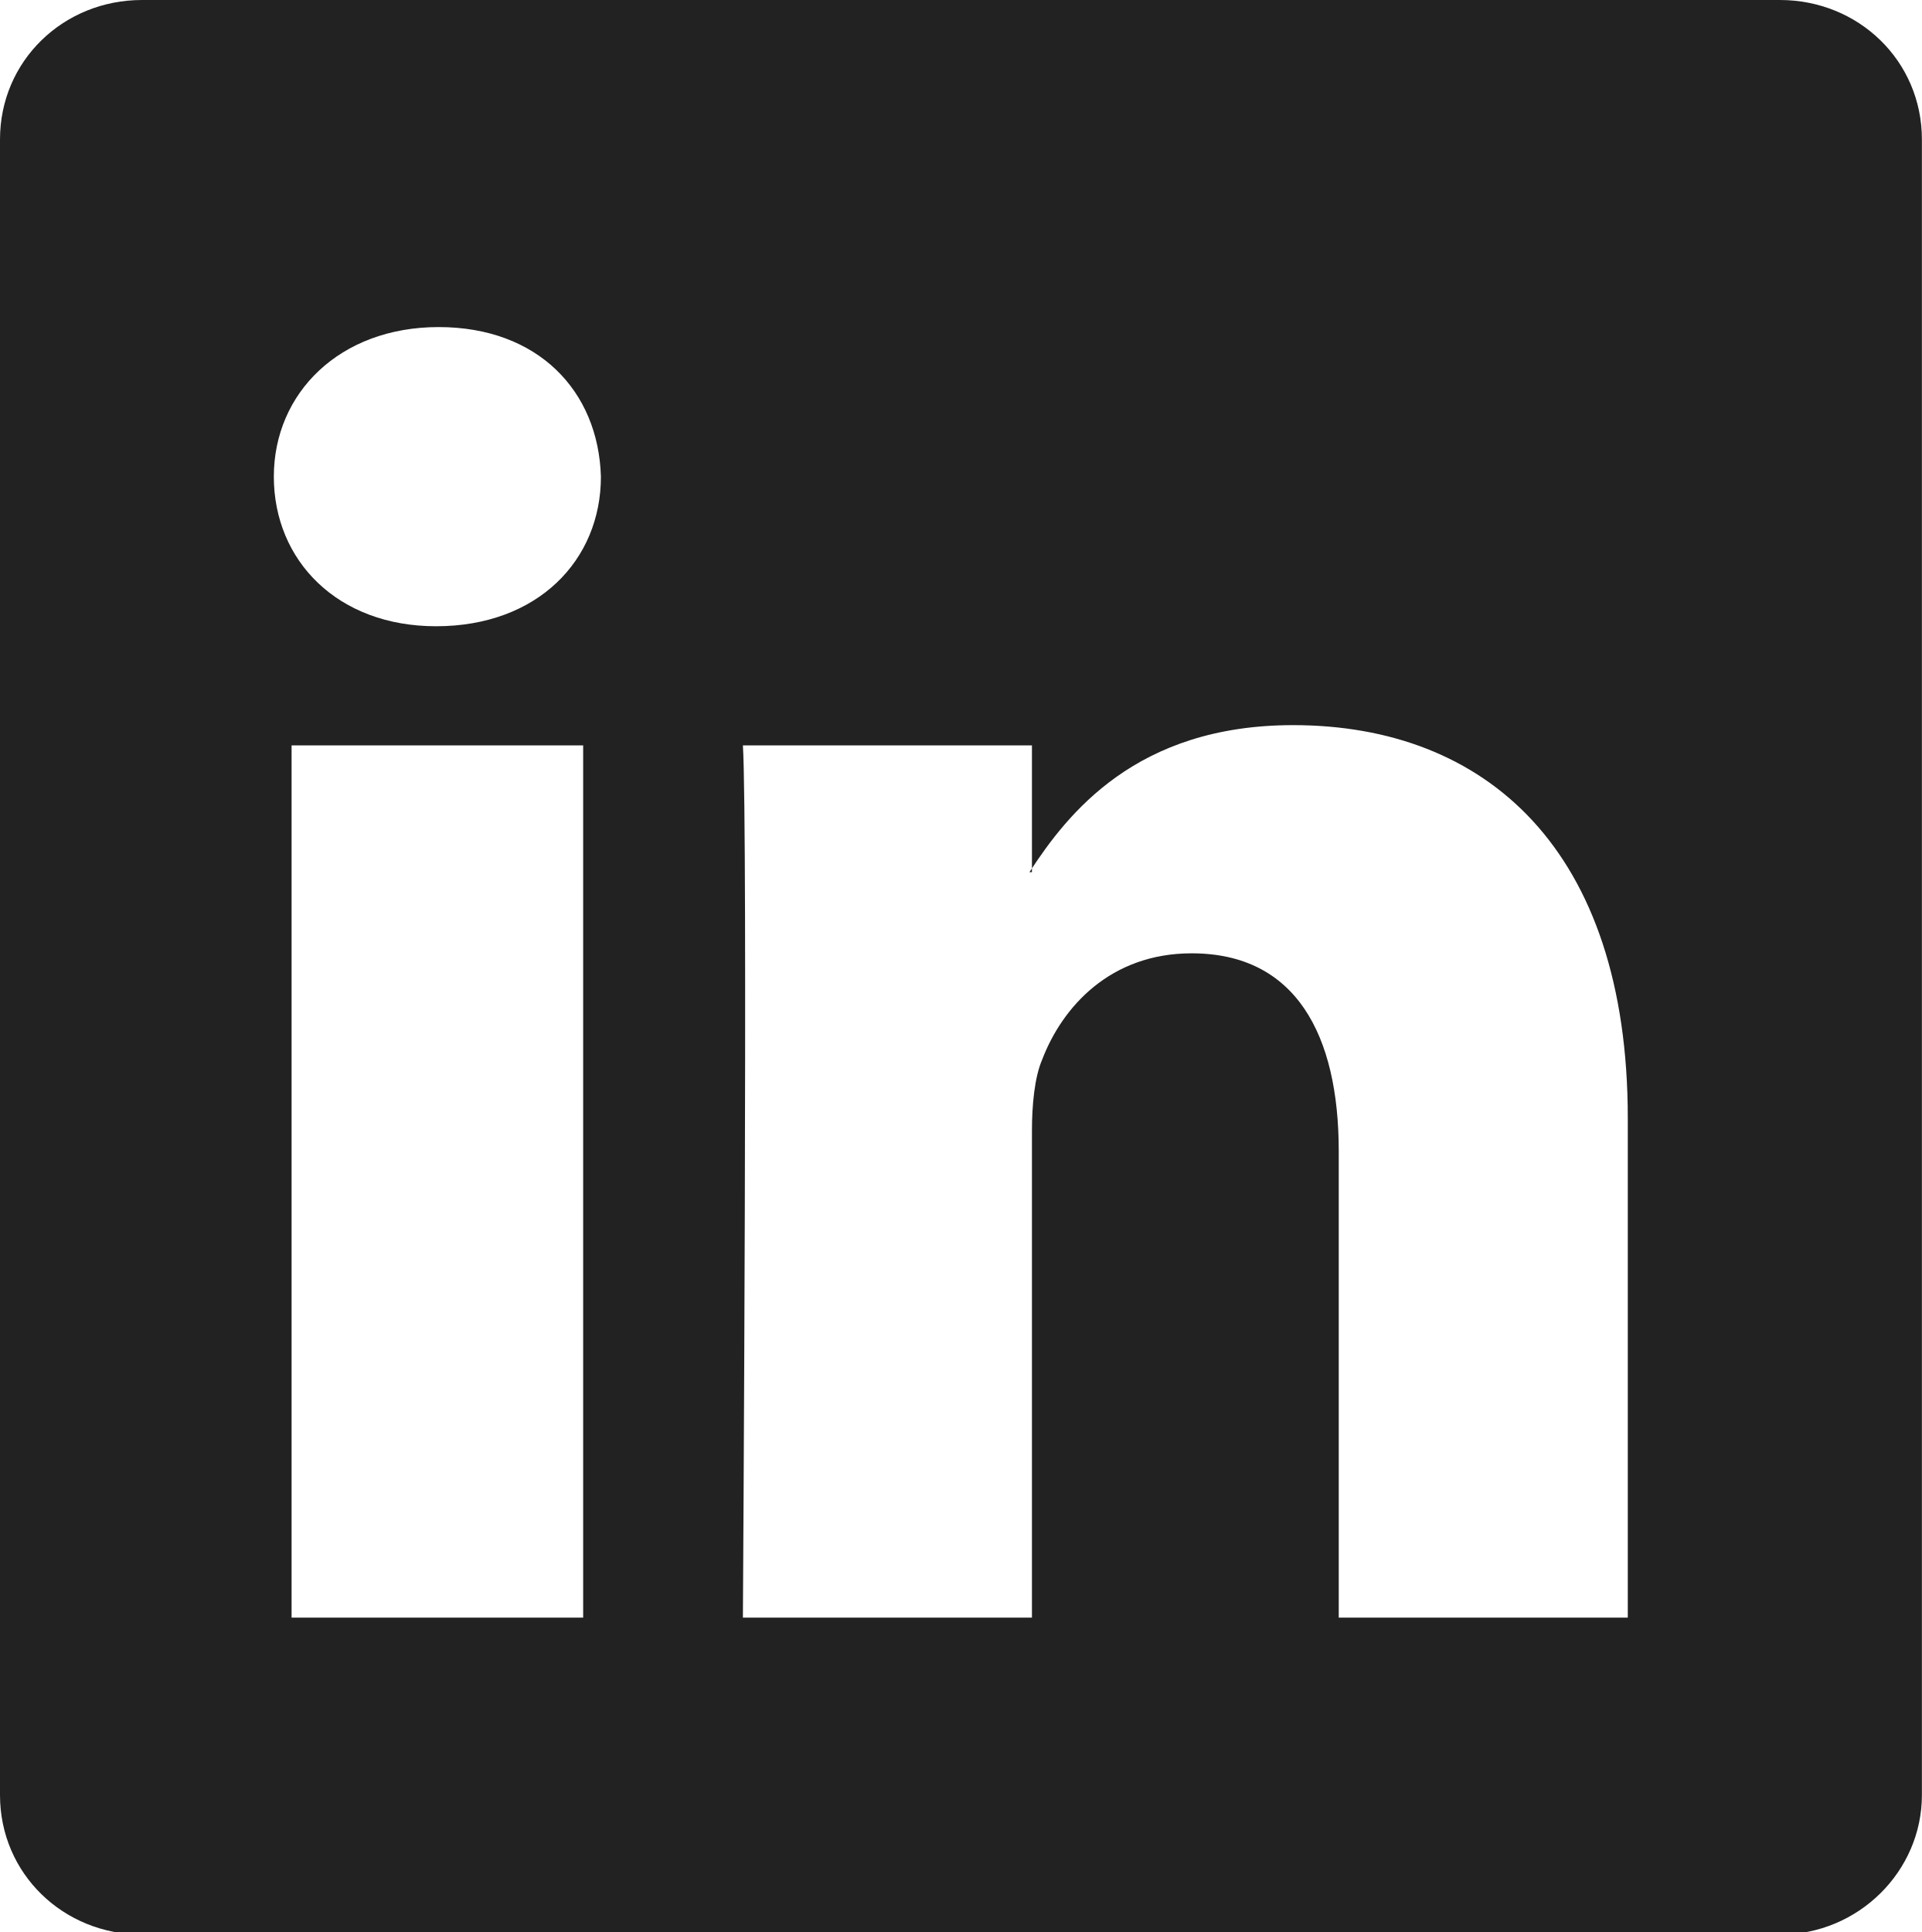
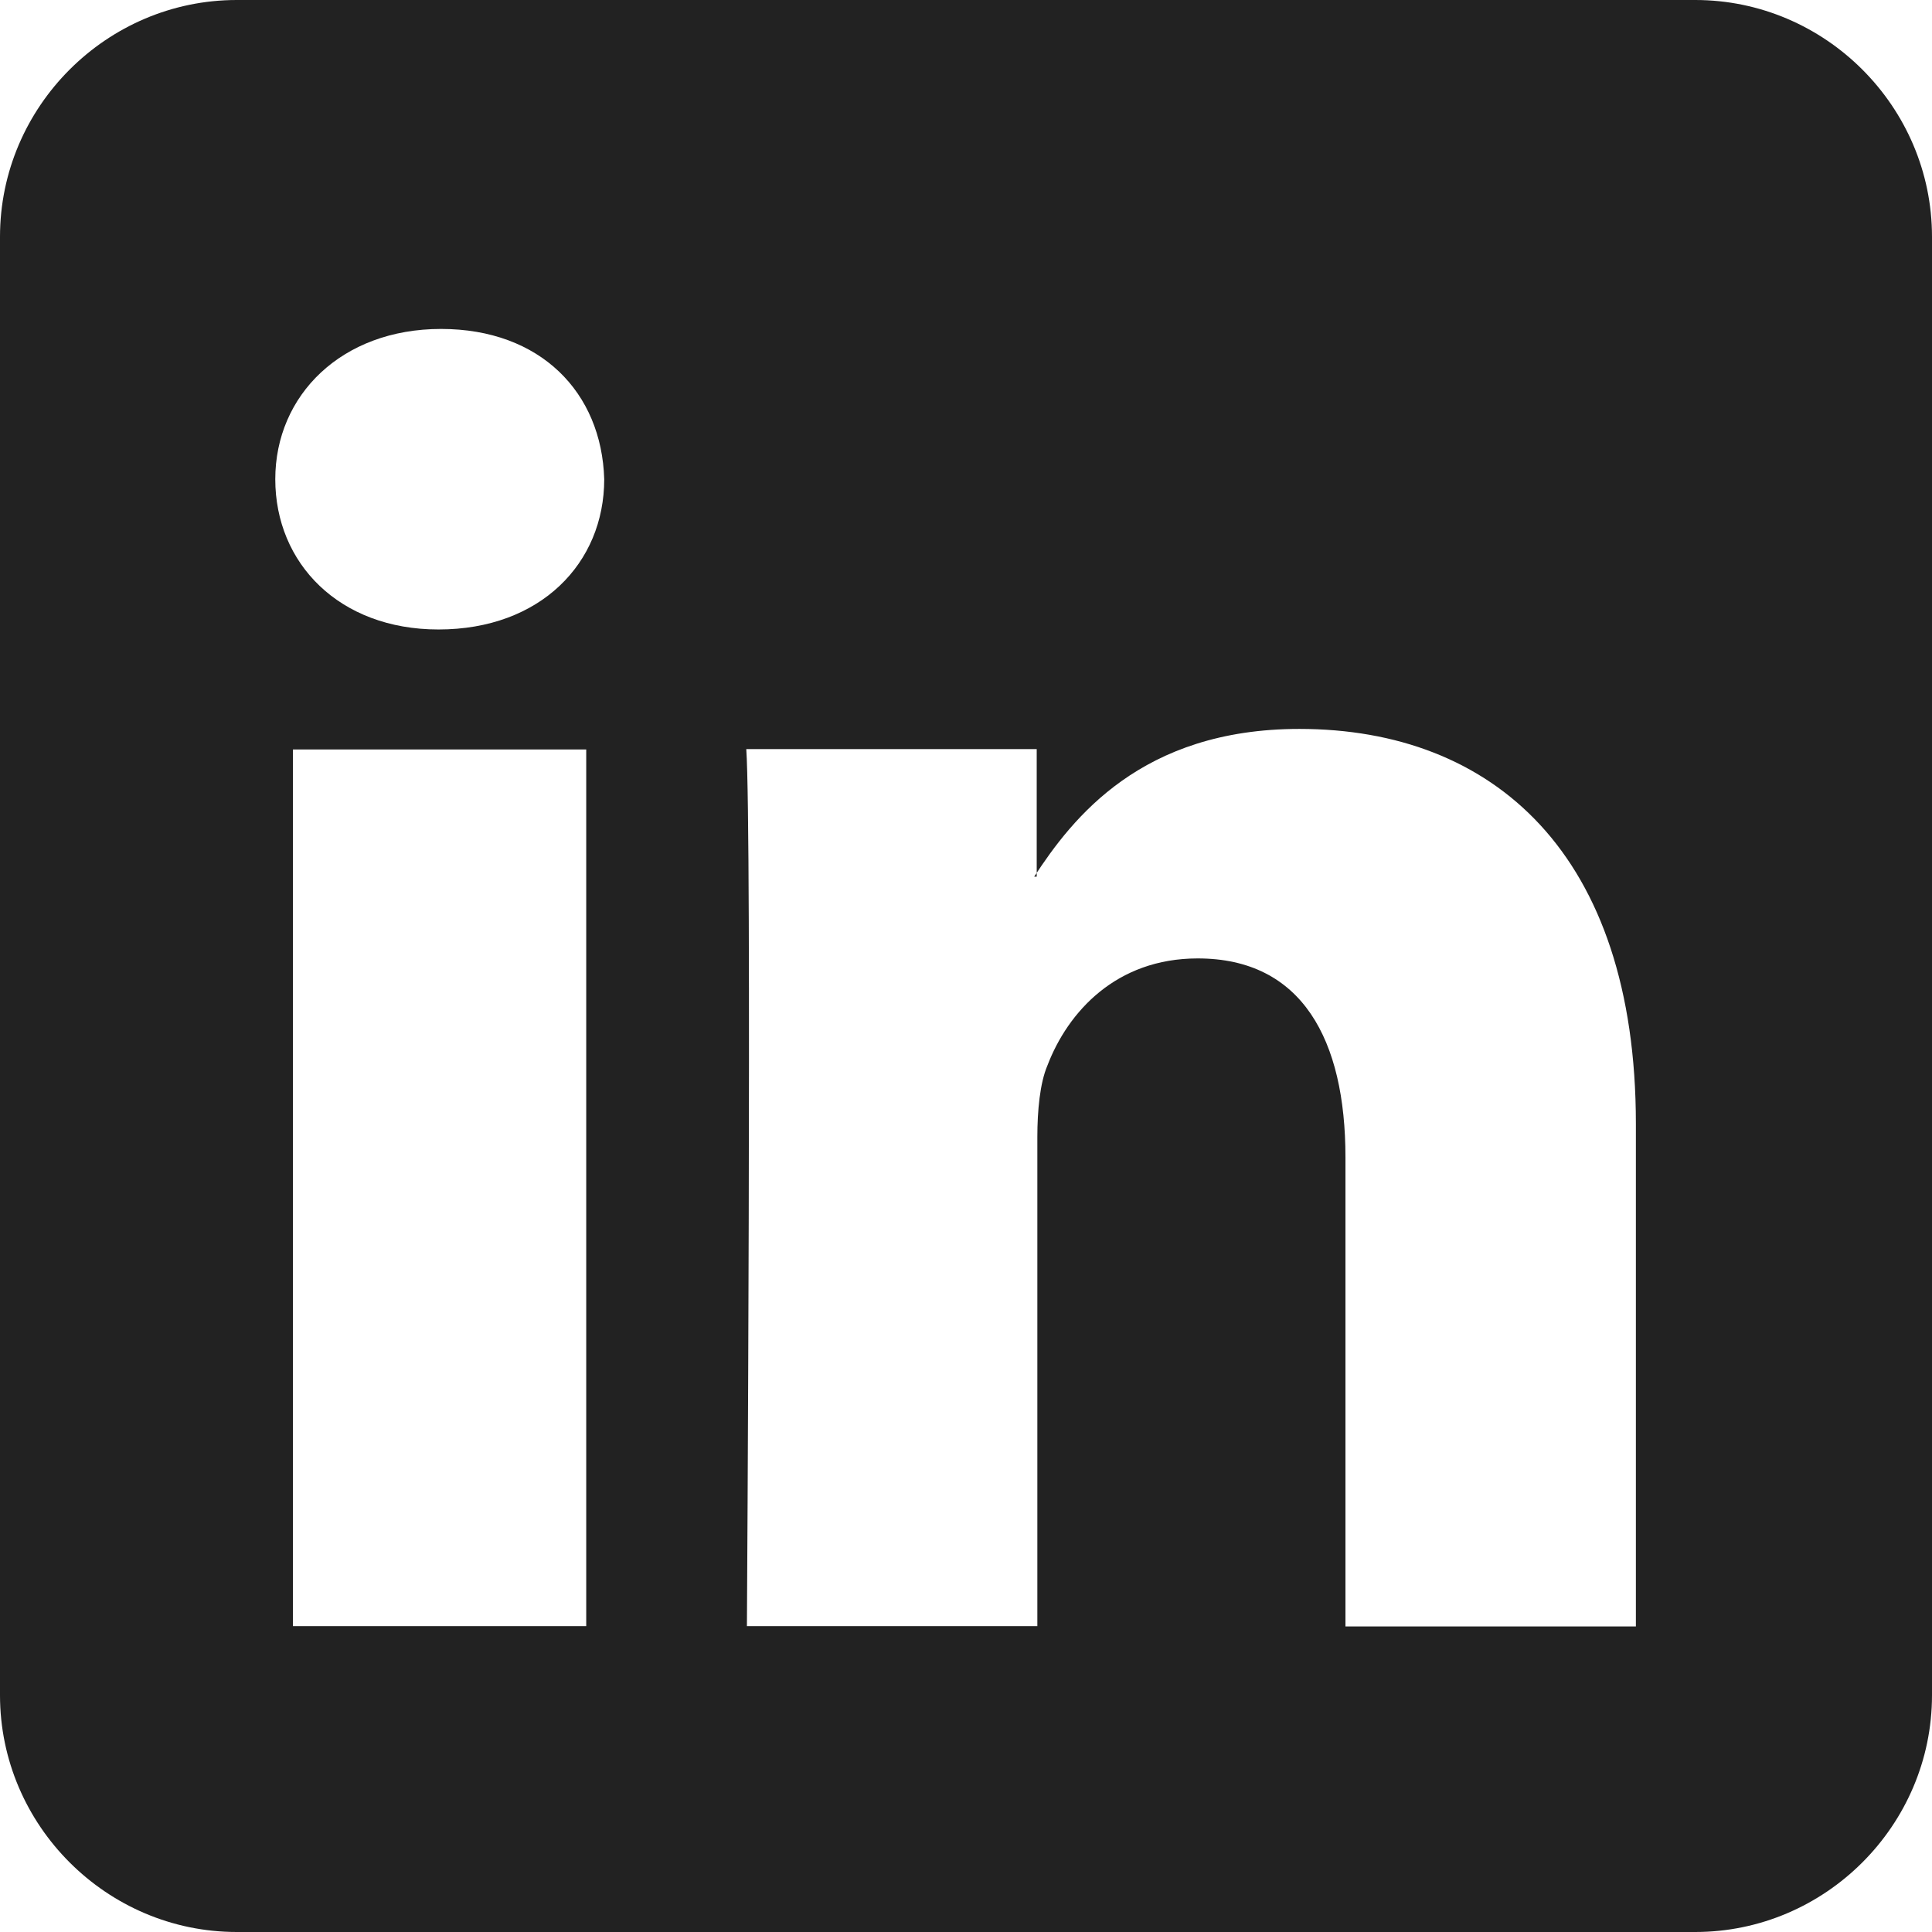
- <svg xmlns="http://www.w3.org/2000/svg" version="1.1" id="Layer_1" x="0px" y="0px" viewBox="0 0 75.8 76.2" enable-background="new 0 0 75.8 76.2" xml:space="preserve">
-   <path fill="#222222" d="M0,5.5C0,2.4,2.5,0,5.6,0h64.6c3.1,0,5.6,2.4,5.6,5.5v65.3c0,3-2.5,5.5-5.6,5.5H5.6c-3.1,0-5.6-2.4-5.6-5.5  V5.5z M23,63.8V29.4H11.5v34.4H23z M17.2,24.7c4,0,6.5-2.6,6.5-5.9c-0.1-3.4-2.5-5.9-6.4-5.9c-3.9,0-6.5,2.6-6.5,5.9  C10.8,22.1,13.3,24.7,17.2,24.7L17.2,24.7L17.2,24.7z M29.3,63.8h11.4V44.6c0-1,0.1-2.1,0.4-2.8c0.8-2.1,2.7-4.2,5.9-4.2  c4.1,0,5.8,3.2,5.8,7.8v18.4h11.4V44.1c0-10.6-5.6-15.5-13.2-15.5c-6.2,0-8.9,3.5-10.4,5.8h0.1v-5H29.3  C29.5,32.6,29.3,63.8,29.3,63.8L29.3,63.8z" />
+ <svg xmlns="http://www.w3.org/2000/svg" version="1.1" id="Layer_1" x="0px" y="0px" viewBox="0 88.4 612 612" enable-background="new 0 88.4 612 612" xml:space="preserve">
+   <path fill="#222222" d="M185.7,603.5V325.8H92.8v277.7L185.7,603.5L185.7,603.5z M138.9,287.8c32.3,0,52.5-21,52.5-47.6  c-0.8-27.5-20.2-47.6-51.7-47.6s-52.5,21-52.5,47.6C87.2,266.8,107.4,287.8,138.9,287.8L138.9,287.8L138.9,287.8z M236.6,603.5h92  v-155c0-8.1,0.8-17,3.2-22.6c6.5-17,21.8-33.9,47.6-33.9c33.1,0,46.8,25.8,46.8,63v148.6h92V444.4c0-85.6-45.2-125.1-106.6-125.1  c-50.1,0-71.9,28.3-84,46.8h0.8v-40.4h-92C238.2,351.6,236.6,603.5,236.6,603.5L236.6,603.5z M537,700.4H75c-41.2,0-75-33.8-75-75  v-462c0-41.2,33.8-75,75-75h462c41.2,0,75,33.8,75,75v462C612,666.6,578.2,700.4,537,700.4z" />
</svg>
